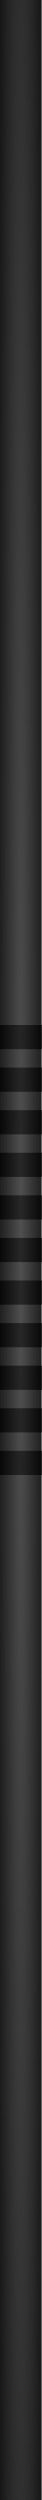
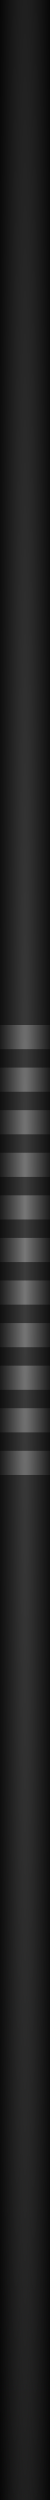
- <svg xmlns="http://www.w3.org/2000/svg" xmlns:xlink="http://www.w3.org/1999/xlink" width="5" height="300" viewBox="0 0 5 300" id="svg2" version="1.1">
+ <svg xmlns="http://www.w3.org/2000/svg" xmlns:xlink="http://www.w3.org/1999/xlink" width="6" height="300" viewBox="0 0 6 300" id="svg2" version="1.1">
  <defs id="defs4">
    <linearGradient id="linearGradient4562">
-       <stop style="stop-color:#282828;stop-opacity:1" offset="0" id="stop4558" />
+       <stop style="stop-color:#787878;stop-opacity:1" offset="0" id="stop4558" />
      <stop style="stop-color:#000000;stop-opacity:1" offset="1" id="stop4560" />
    </linearGradient>
    <pattern y="0" x="0" height="6" width="6" patternUnits="userSpaceOnUse" id="EMFhbasepattern" />
-     <radialGradient xlink:href="#linearGradient5282" id="radialGradient4196-1" cx="767.797" cy="229.932" fx="767.797" fy="229.932" r="32.035" gradientTransform="matrix(-0.120476,-1.7579946e-5,5.7115118e-4,-10.50218,94.87303,3317.684)" gradientUnits="userSpaceOnUse" />
+     <radialGradient xlink:href="#linearGradient5282" id="radialGradient4196-1" cx="767.797" cy="229.928" fx="767.797" fy="229.928" r="32.035" gradientTransform="matrix(-0.115286,-4.2055741e-6,-1.1402608e-5,-8.829341,91.5227,2933.036)" gradientUnits="userSpaceOnUse" />
    <linearGradient id="linearGradient5282">
-       <stop id="stop5284" offset="0" style="stop-color:#505050;stop-opacity:1" />
+       <stop id="stop5284" offset="0" style="stop-color:#3c3c3c;stop-opacity:1" />
      <stop id="stop5286" offset="1" style="stop-color:#050505;stop-opacity:1" />
    </linearGradient>
-     <radialGradient xlink:href="#linearGradient4562" id="radialGradient4564" cx="2.5" cy="150" fx="2.5" fy="150" r="2.5" gradientTransform="matrix(1.259557,1.9999927e-4,-0.01699605,107.0379,1.900515,-15905.681)" gradientUnits="userSpaceOnUse" />
+     <radialGradient xlink:href="#linearGradient4562" id="radialGradient4564" cx="2.5" cy="150" fx="2.5" fy="150" r="2.5" gradientTransform="matrix(1.552494,0,-0.00640103,107.0379,0.07892,-15153.319)" gradientUnits="userSpaceOnUse" />
  </defs>
  <g id="layer1" transform="translate(0,-752.3622)">
-     <path id="rect4183-9" d="M 5,1052.362 H 0 v -300 h 5 z" style="font-style:normal;font-variant:normal;font-weight:normal;font-stretch:normal;font-size:13.657px;line-height:100%;font-family:'Estrangelo Edessa';-inkscape-font-specification:'Estrangelo Edessa, Normal';text-align:start;letter-spacing:0px;word-spacing:0px;writing-mode:lr-tb;text-anchor:start;opacity:1;fill:url(#radialGradient4196-1);fill-opacity:1;stroke:none;stroke-width:0.28;stroke-linecap:round;stroke-linejoin:round;stroke-miterlimit:4;stroke-dasharray:none;stroke-dashoffset:0;stroke-opacity:1" />
-     <path style="color:#000000;font-style:normal;font-variant:normal;font-weight:normal;font-stretch:normal;font-size:medium;line-height:normal;font-family:sans-serif;font-variant-ligatures:normal;font-variant-position:normal;font-variant-caps:normal;font-variant-numeric:normal;font-variant-alternates:normal;font-feature-settings:normal;text-indent:0;text-align:start;text-decoration:none;text-decoration-line:none;text-decoration-style:solid;text-decoration-color:#000000;letter-spacing:normal;word-spacing:normal;text-transform:none;writing-mode:lr-tb;direction:ltr;text-orientation:mixed;dominant-baseline:auto;baseline-shift:baseline;text-anchor:start;white-space:normal;shape-padding:0;clip-rule:nonzero;display:inline;overflow:visible;visibility:visible;opacity:1;isolation:auto;mix-blend-mode:normal;color-interpolation:sRGB;color-interpolation-filters:linearRGB;solid-color:#000000;solid-opacity:1;vector-effect:none;fill:url(#radialGradient4564);fill-opacity:1;fill-rule:evenodd;stroke:none;stroke-width:3.213;stroke-linecap:butt;stroke-linejoin:miter;stroke-miterlimit:4;stroke-dasharray:none;stroke-dashoffset:0;stroke-opacity:1;color-rendering:auto;image-rendering:auto;shape-rendering:auto;text-rendering:auto;enable-background:accumulate" d="M 0 123 L 0 125.9 L 5 125.9 L 5 123 L 0 123 z M 0 128.111 L 0 131.012 L 5 131.012 L 5 128.111 L 0 128.111 z M 0 133.221 L 0 136.121 L 5 136.121 L 5 133.221 L 0 133.221 z M 0 138.33 L 0 141.23 L 5 141.23 L 5 138.33 L 0 138.33 z M 0 143.441 L 0 146.342 L 5 146.342 L 5 143.441 L 0 143.441 z M 0 148.551 L 0 151.451 L 5 151.451 L 5 148.551 L 0 148.551 z M 0 153.66 L 0 156.561 L 5 156.561 L 5 153.66 L 0 153.66 z M 0 158.771 L 0 161.67 L 5 161.67 L 5 158.771 L 0 158.771 z M 0 163.881 L 0 166.781 L 5 166.781 L 5 163.881 L 0 163.881 z M 0 168.99 L 0 171.891 L 5 171.891 L 5 168.99 L 0 168.99 z M 0 174.102 L 0 177 L 5 177 L 5 174.102 L 0 174.102 z " transform="translate(0,752.3622)" id="path4136" />
+     <path id="rect4183-9" d="M 6,1052.362 H 0 v -300 h 6 z" style="font-style:normal;font-variant:normal;font-weight:normal;font-stretch:normal;font-size:13.657px;line-height:100%;font-family:'Estrangelo Edessa';-inkscape-font-specification:'Estrangelo Edessa, Normal';text-align:start;letter-spacing:0px;word-spacing:0px;writing-mode:lr-tb;text-anchor:start;opacity:1;fill:url(#radialGradient4196-1);fill-opacity:1;stroke:none;stroke-width:0.307;stroke-linecap:round;stroke-linejoin:round;stroke-miterlimit:4;stroke-dasharray:none;stroke-dashoffset:0;stroke-opacity:1" />
+     <path style="color:#000000;font-style:normal;font-variant:normal;font-weight:normal;font-stretch:normal;font-size:medium;line-height:normal;font-family:sans-serif;font-variant-ligatures:normal;font-variant-position:normal;font-variant-caps:normal;font-variant-numeric:normal;font-variant-alternates:normal;font-feature-settings:normal;text-indent:0;text-align:start;text-decoration:none;text-decoration-line:none;text-decoration-style:solid;text-decoration-color:#000000;letter-spacing:normal;word-spacing:normal;text-transform:none;writing-mode:lr-tb;direction:ltr;text-orientation:mixed;dominant-baseline:auto;baseline-shift:baseline;text-anchor:start;white-space:normal;shape-padding:0;clip-rule:nonzero;display:inline;overflow:visible;visibility:visible;opacity:1;isolation:auto;mix-blend-mode:normal;color-interpolation:sRGB;color-interpolation-filters:linearRGB;solid-color:#000000;solid-opacity:1;vector-effect:none;fill:url(#radialGradient4564);fill-opacity:1;fill-rule:evenodd;stroke:none;stroke-width:3.519;stroke-linecap:butt;stroke-linejoin:miter;stroke-miterlimit:4;stroke-dasharray:none;stroke-dashoffset:0;stroke-opacity:1;color-rendering:auto;image-rendering:auto;shape-rendering:auto;text-rendering:auto;enable-background:accumulate" d="m 0,875.362 v 2.9 h 6 v -2.9 z m 0,5.111 v 2.9 h 6 v -2.9 z m 0,5.109 v 2.9 h 6 v -2.9 z m 0,5.109 v 2.9 h 6 v -2.9 z m 0,5.111 v 2.9 h 6 v -2.9 z m 0,5.109 v 2.9 h 6 v -2.9 z m 0,5.109 v 2.9 h 6 v -2.9 z m 0,5.111 v 2.898 h 6 v -2.898 z m 0,5.109 v 2.9 h 6 v -2.9 z m 0,5.109 v 2.9 h 6 v -2.9 z m 0,5.111 v 2.898 h 6 v -2.898 z" id="path4136" />
  </g>
</svg>
